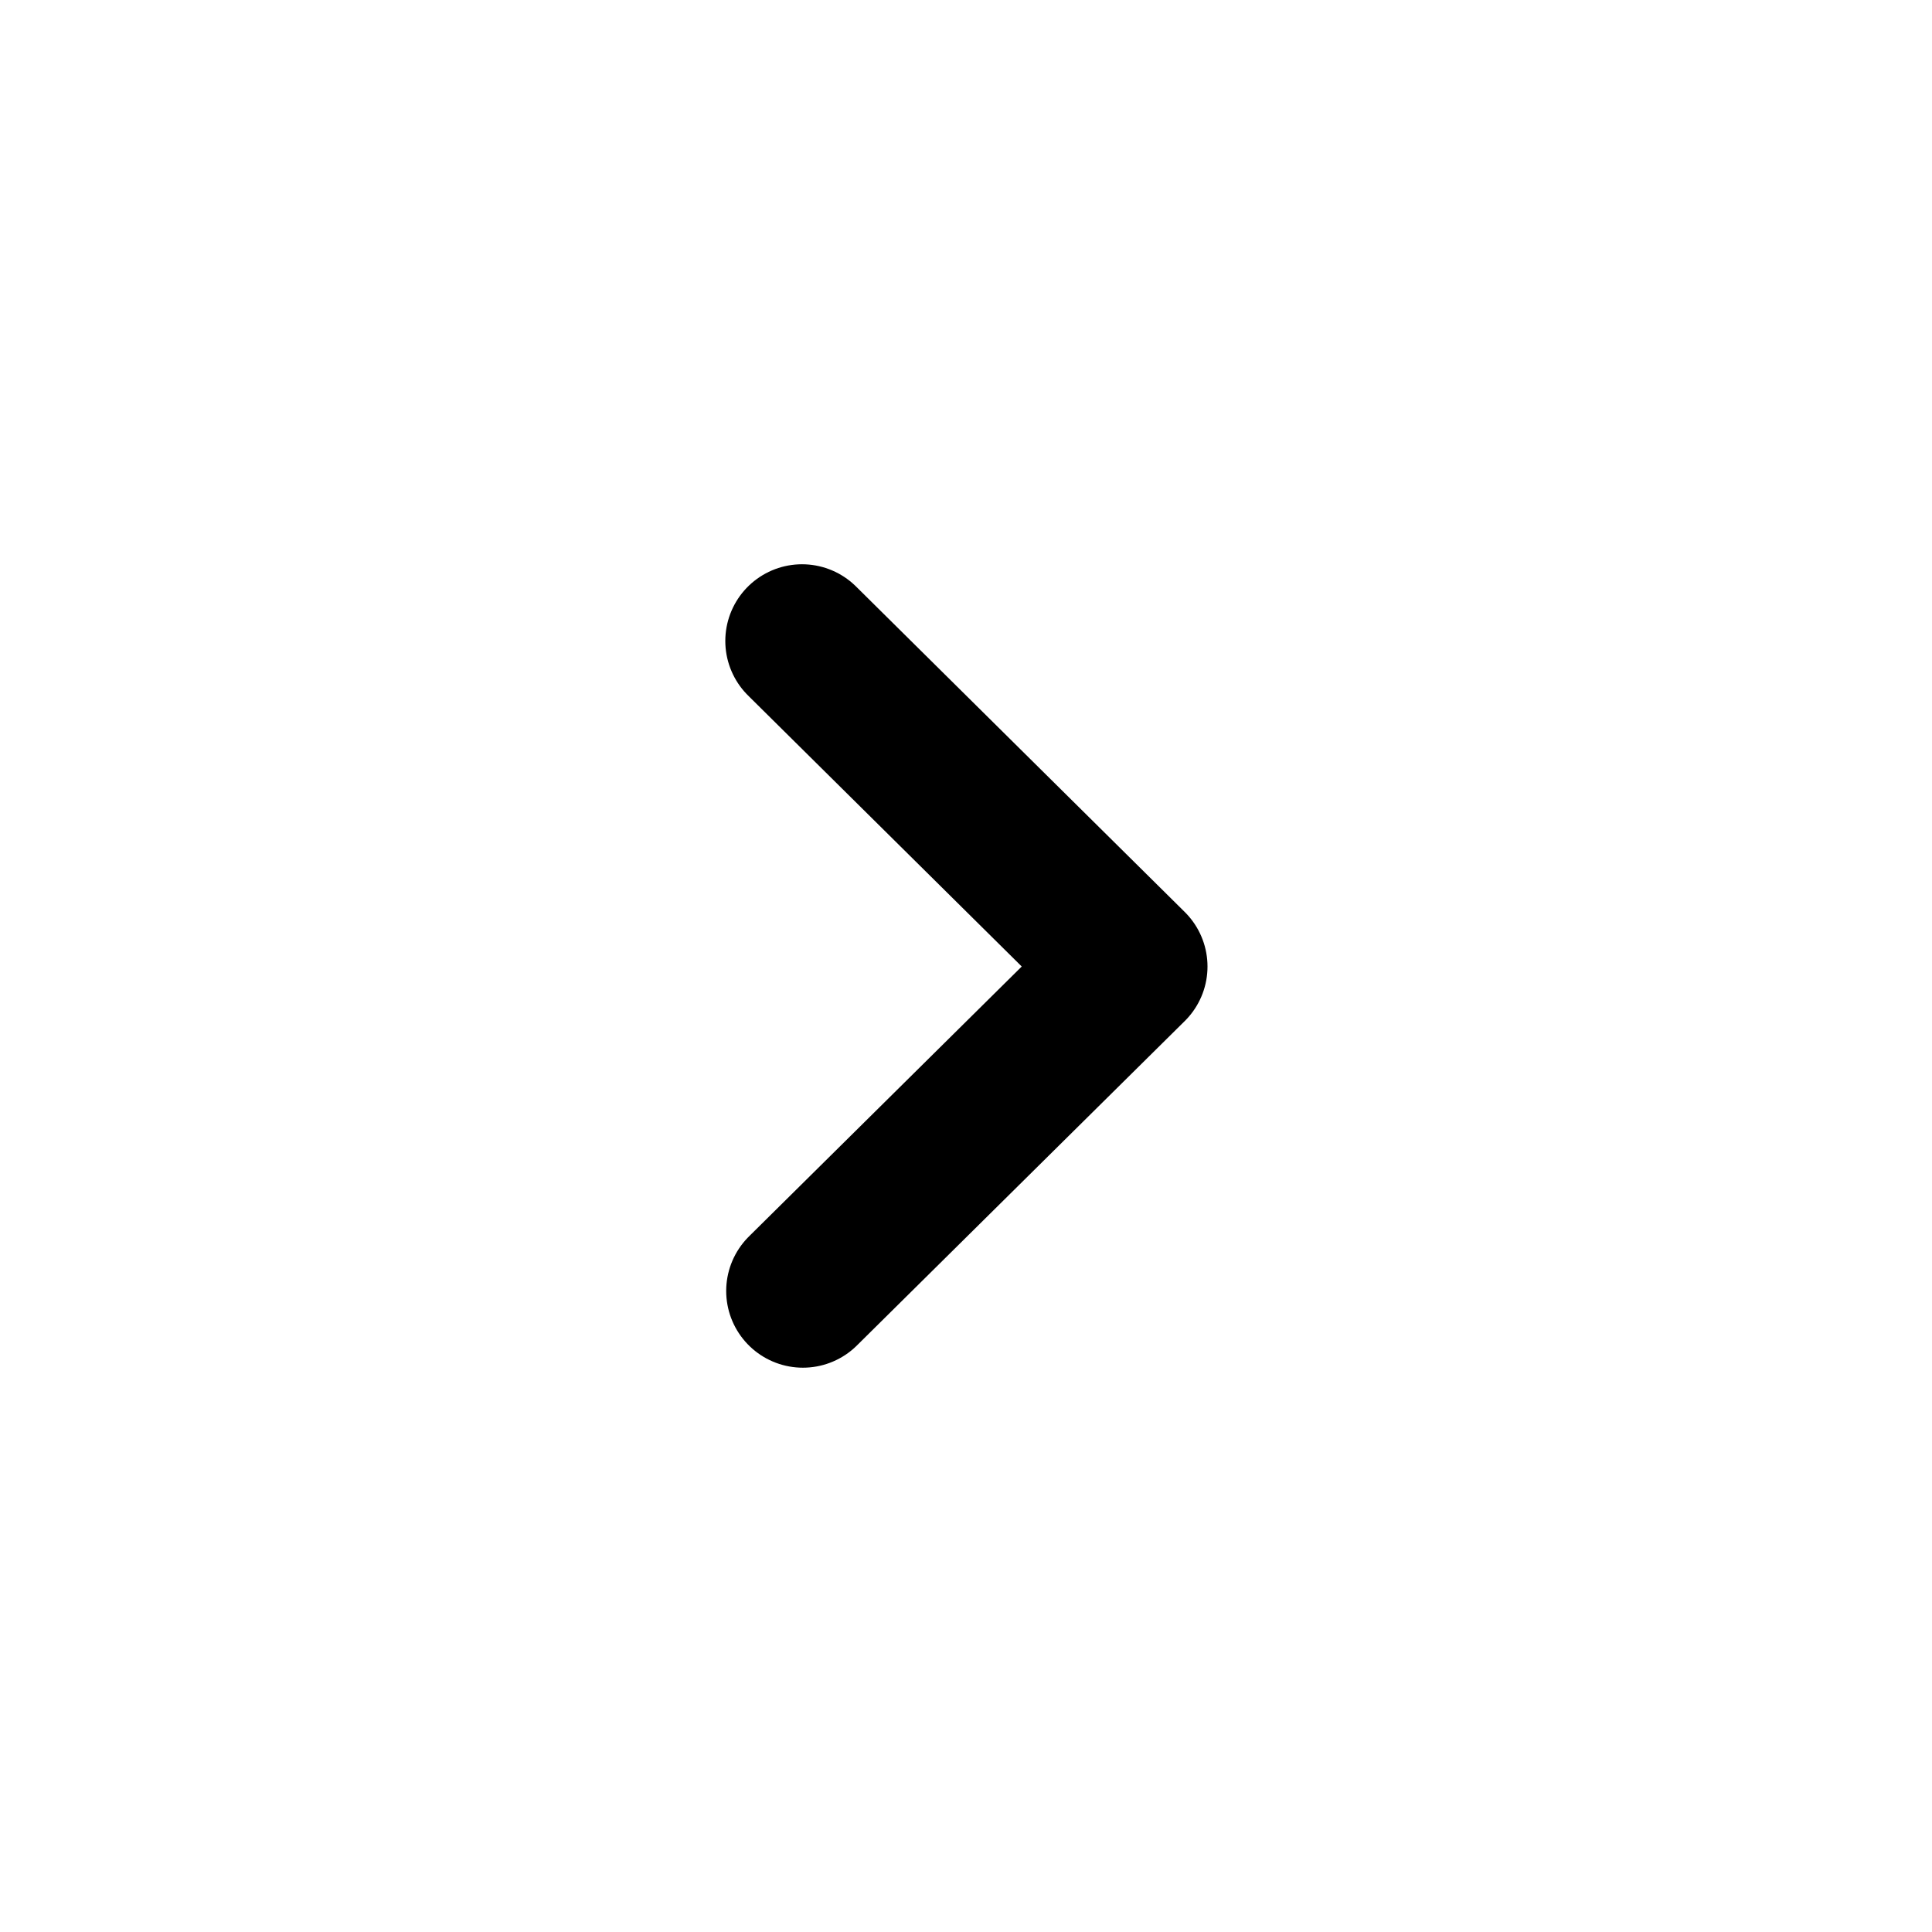
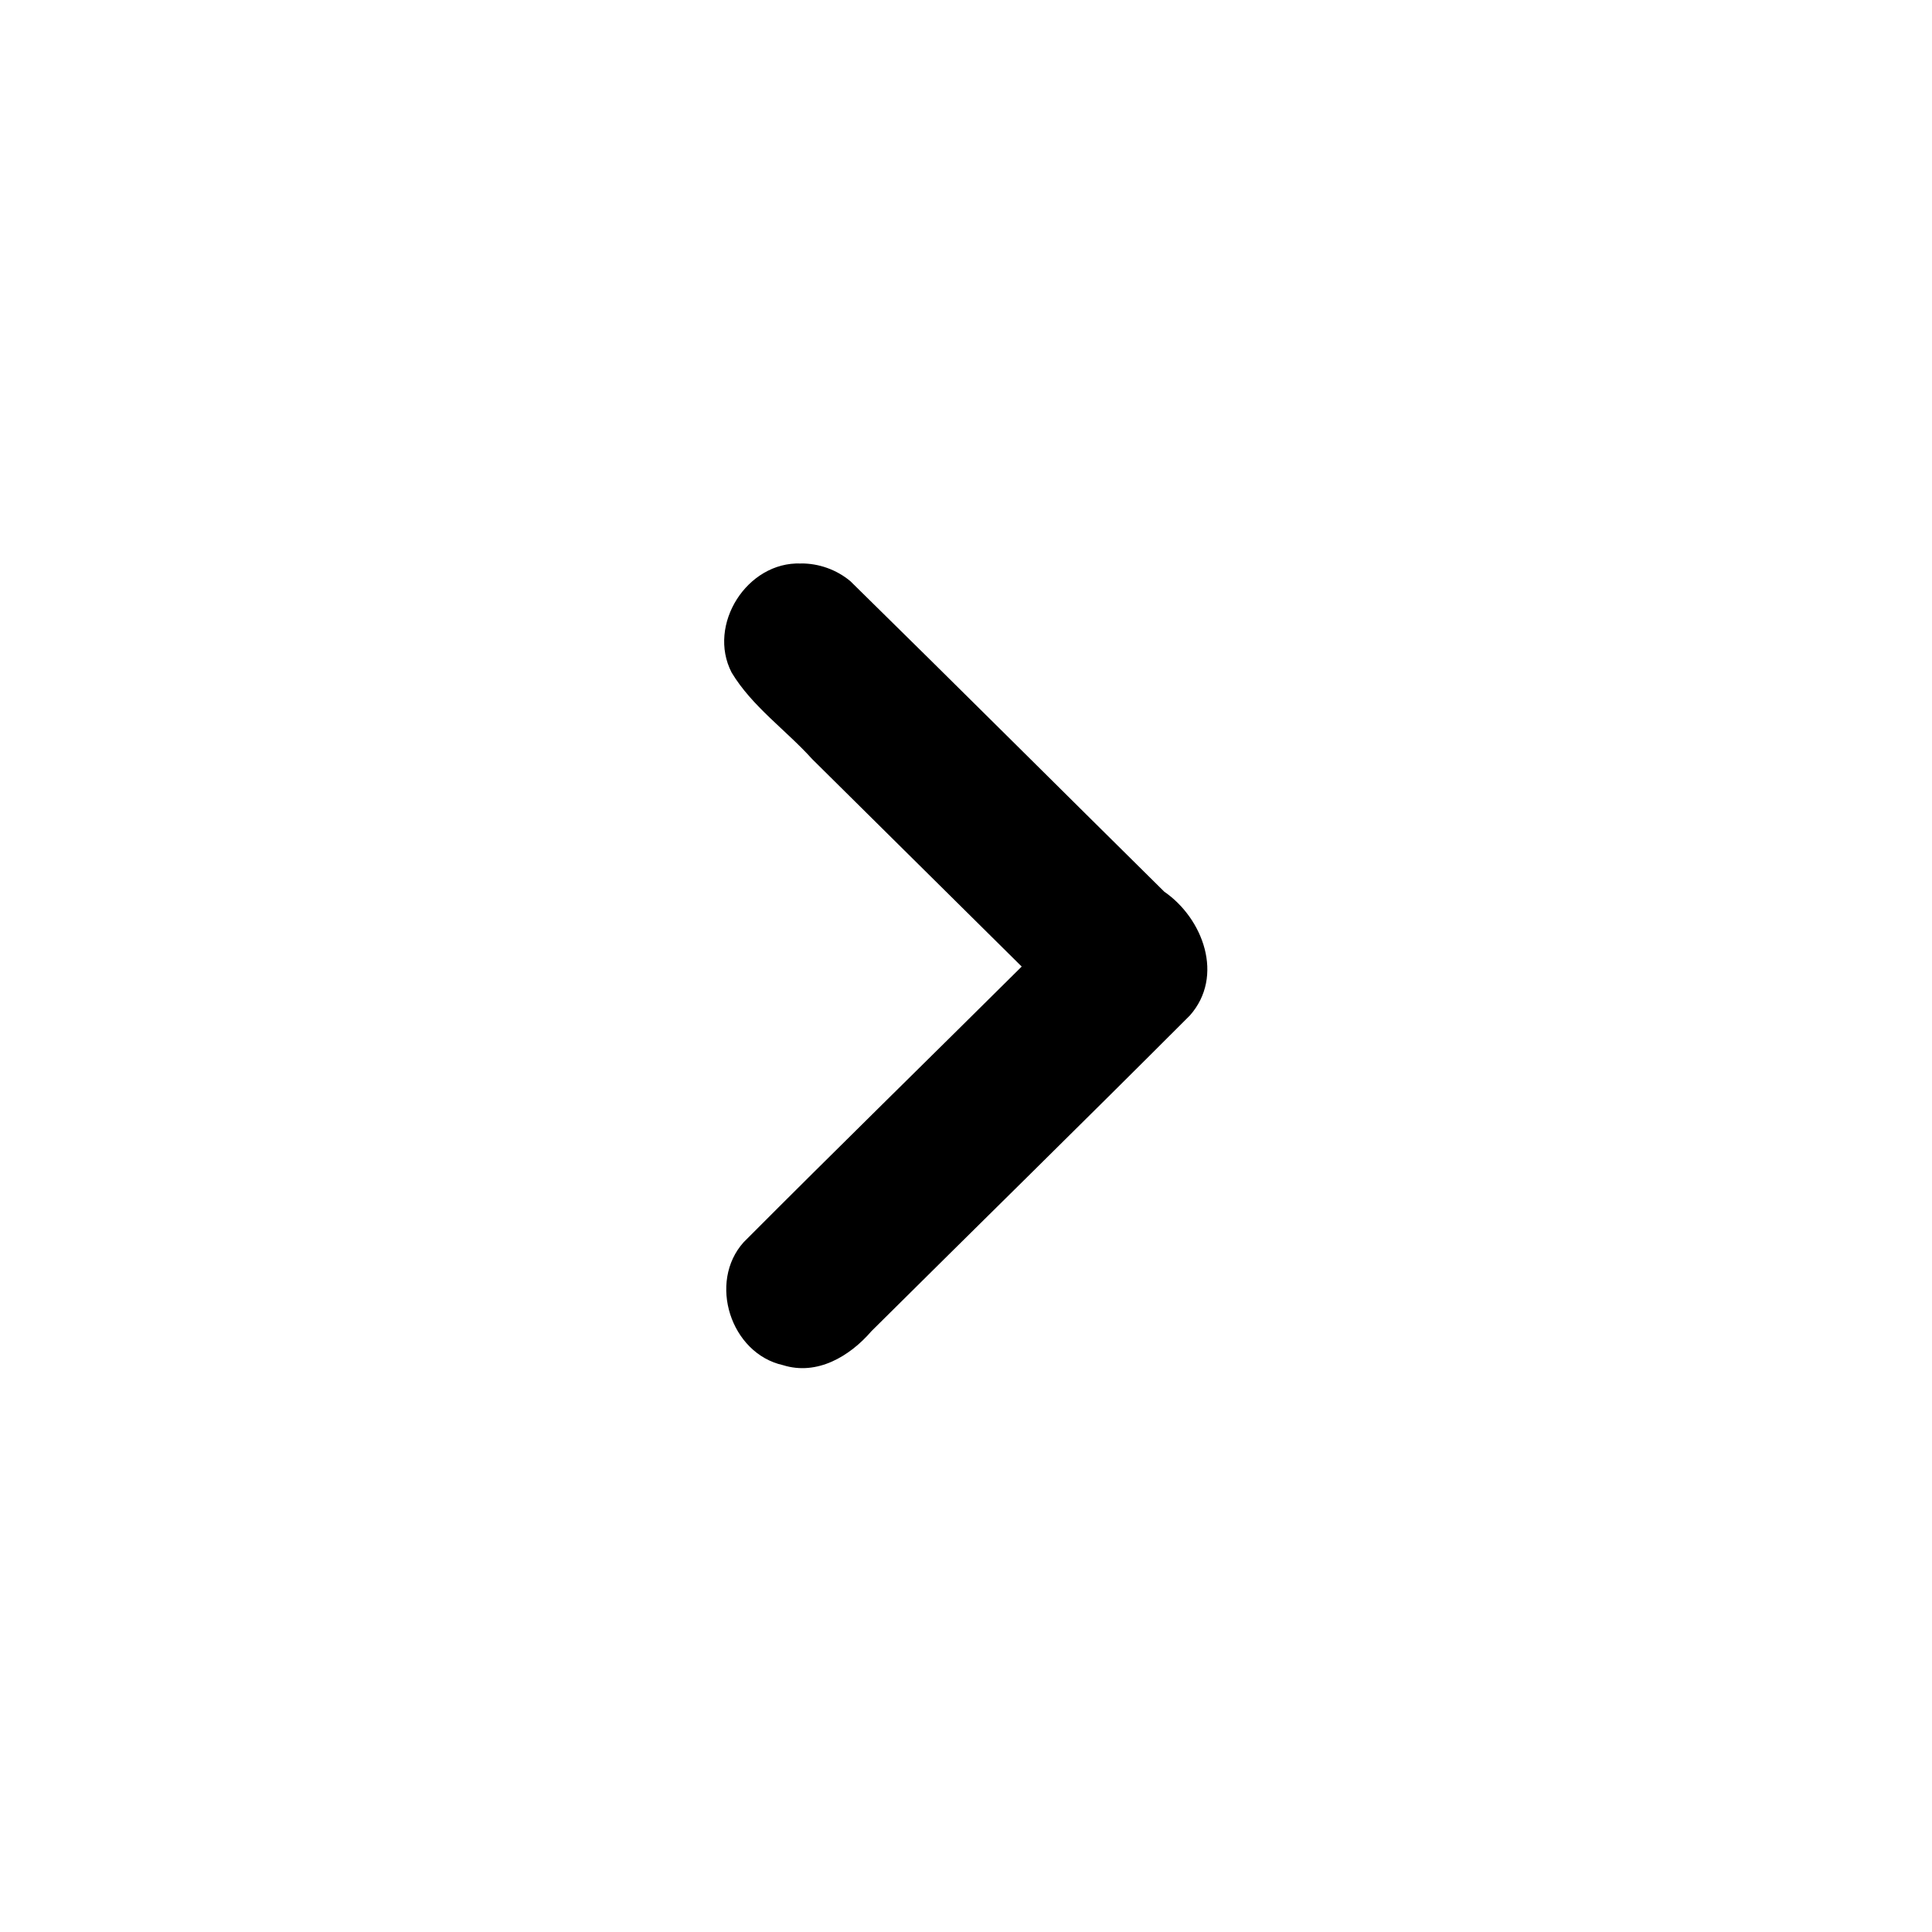
<svg xmlns="http://www.w3.org/2000/svg" height="48" width="48" version="1.1" viewBox="0 0 48 48">
-   <path stroke-linejoin="round" d="m19.926 15.925c2.723 2.696 5.446 5.392 8.168 8.088l-8.146 8.061" stroke="#000000" stroke-linecap="round" stroke-width="3.812" fill="none" />
+   <path style="color-rendering:auto;text-decoration-color:#000000;color:#000000;shape-rendering:auto;solid-color:#000000;text-decoration-line:none;fill:#000000;mix-blend-mode:normal;block-progression:tb;text-indent:0;image-rendering:auto;white-space:normal;text-decoration-style:solid;isolation:auto;text-transform:none" d="m19.896 14c-1.335-0.05-2.333 1.522-1.719 2.709 0.507 0.843 1.346 1.424 2 2.149l5.207 5.156c-2.3 2.284-4.618 4.551-6.906 6.846-0.895 0.992-0.328 2.766 0.976 3.057 0.85 0.266 1.661-0.222 2.199-0.847 2.635-2.616 5.287-5.215 7.911-7.843 0.858-0.973 0.33-2.405-0.639-3.074-2.6-2.57-5.188-5.152-7.797-7.713-0.341-0.286-0.785-0.445-1.231-0.441z" />
</svg>
